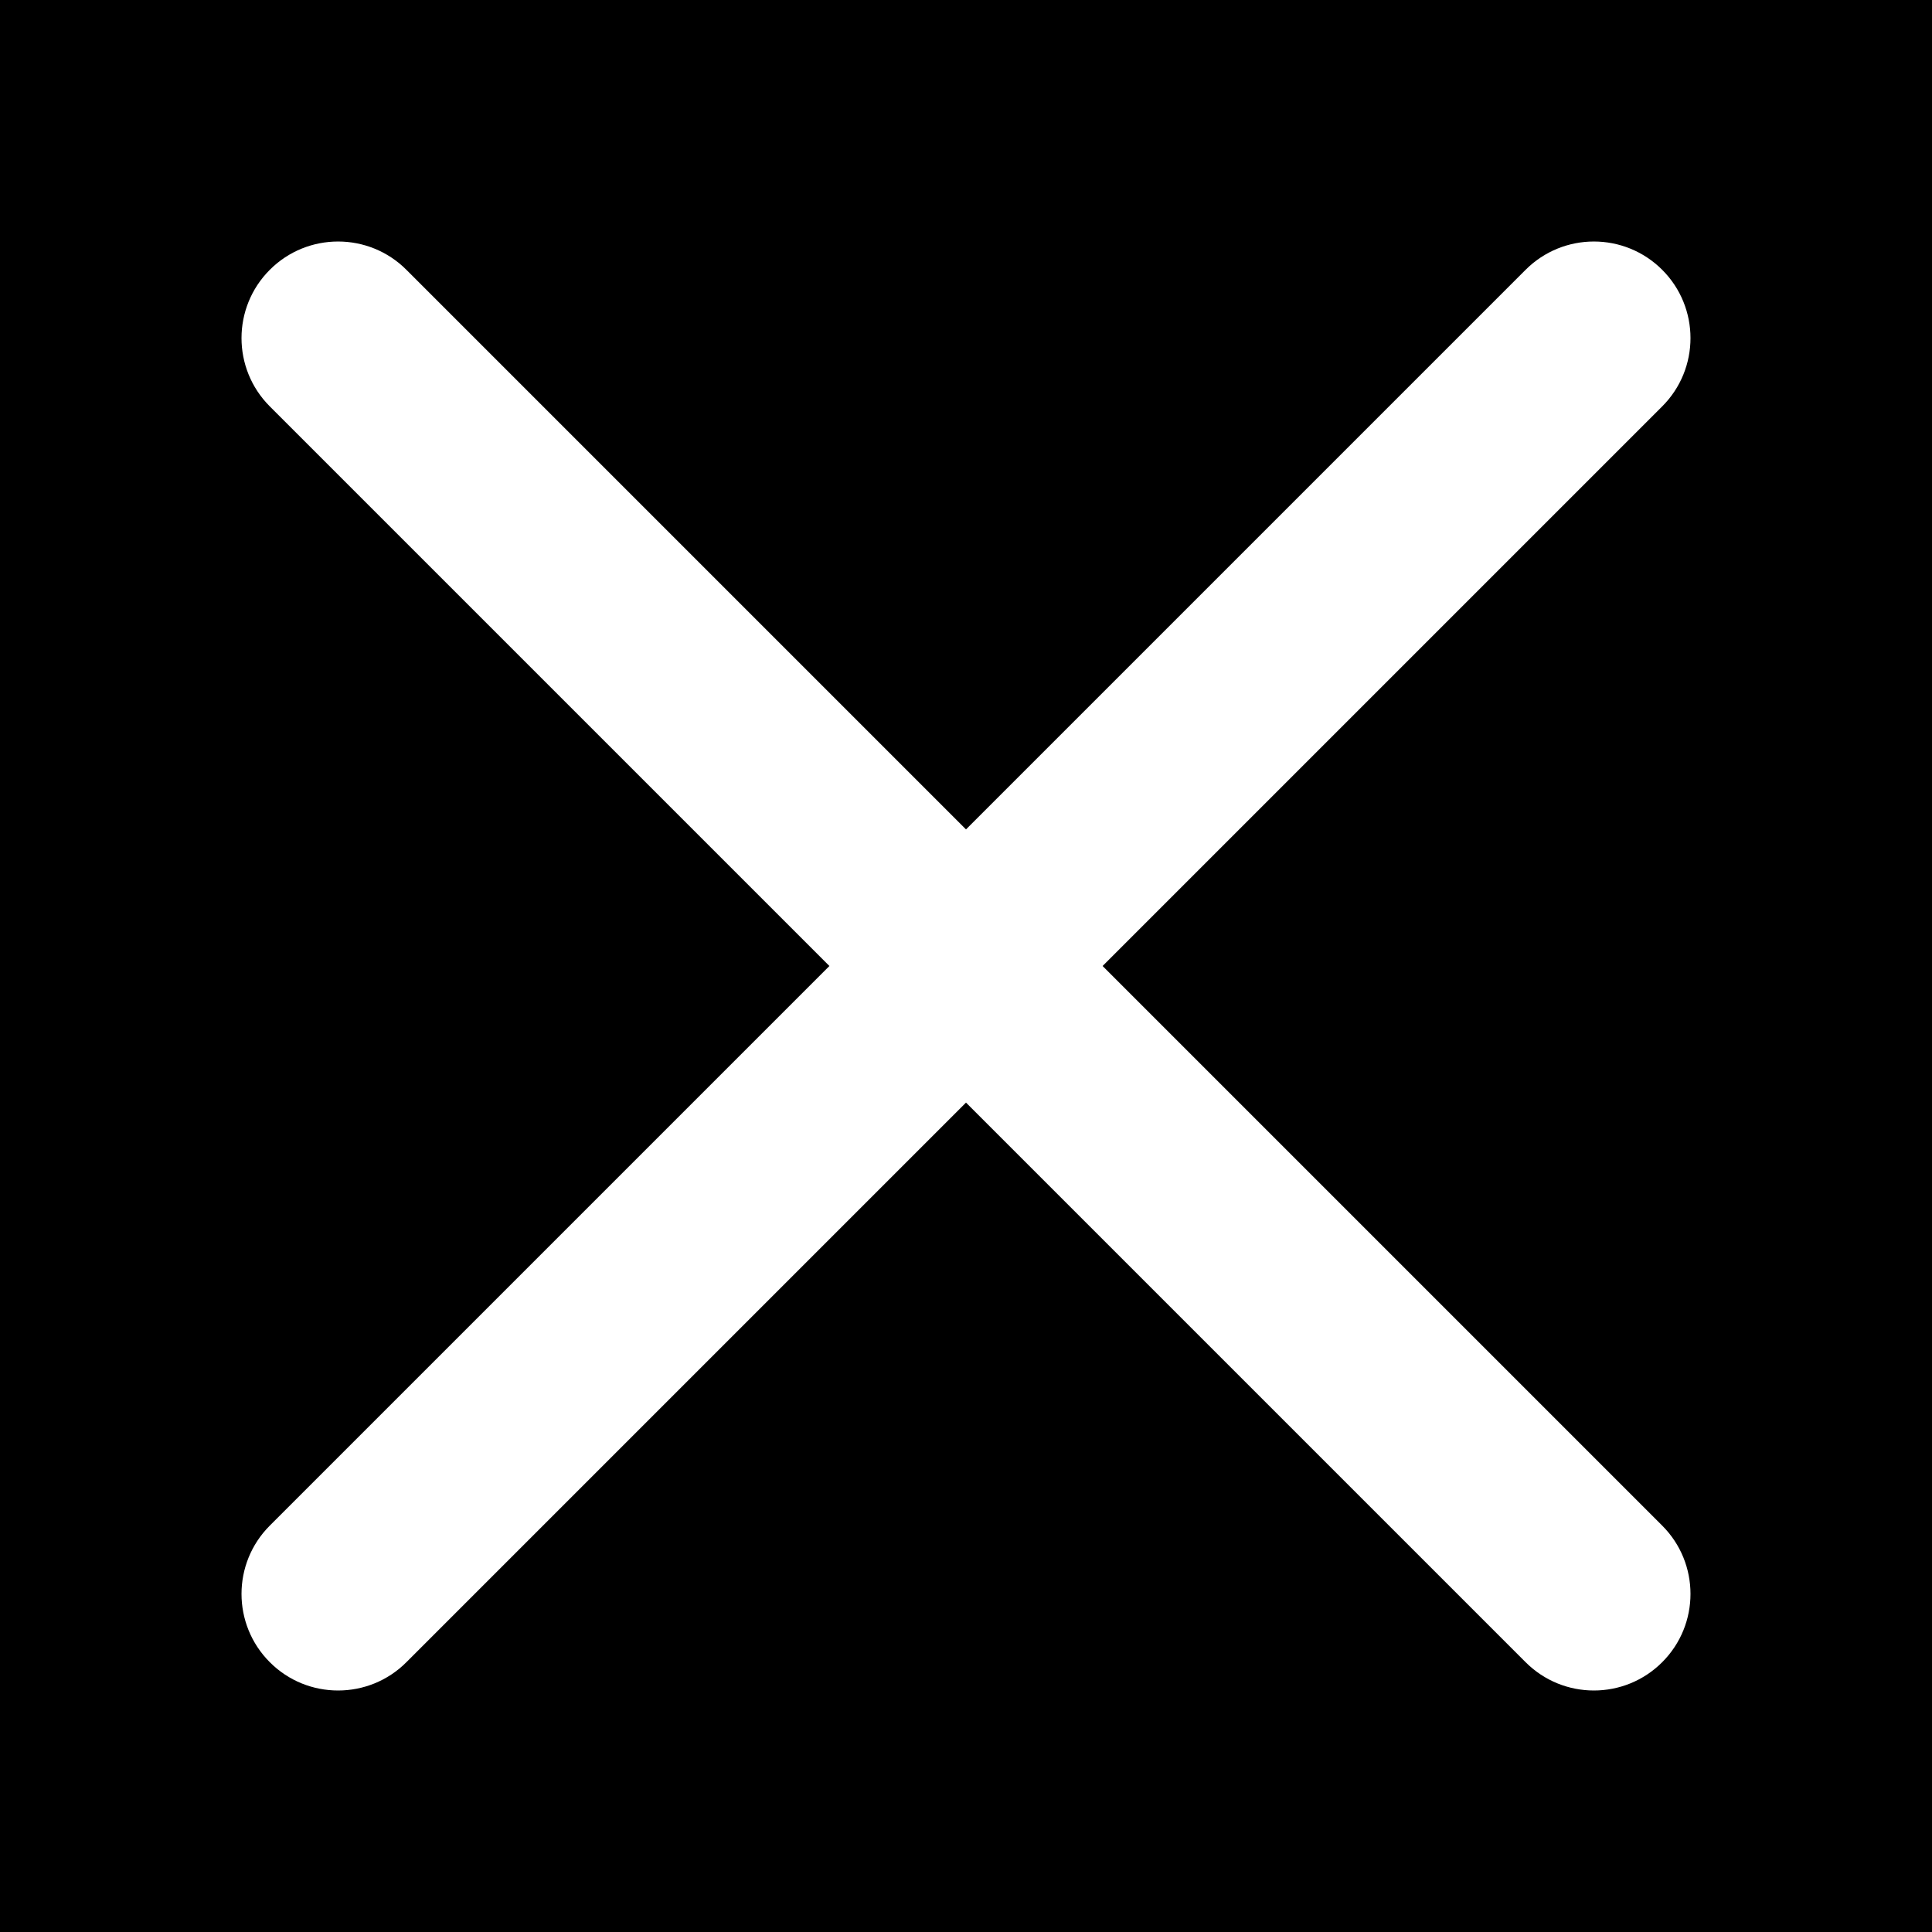
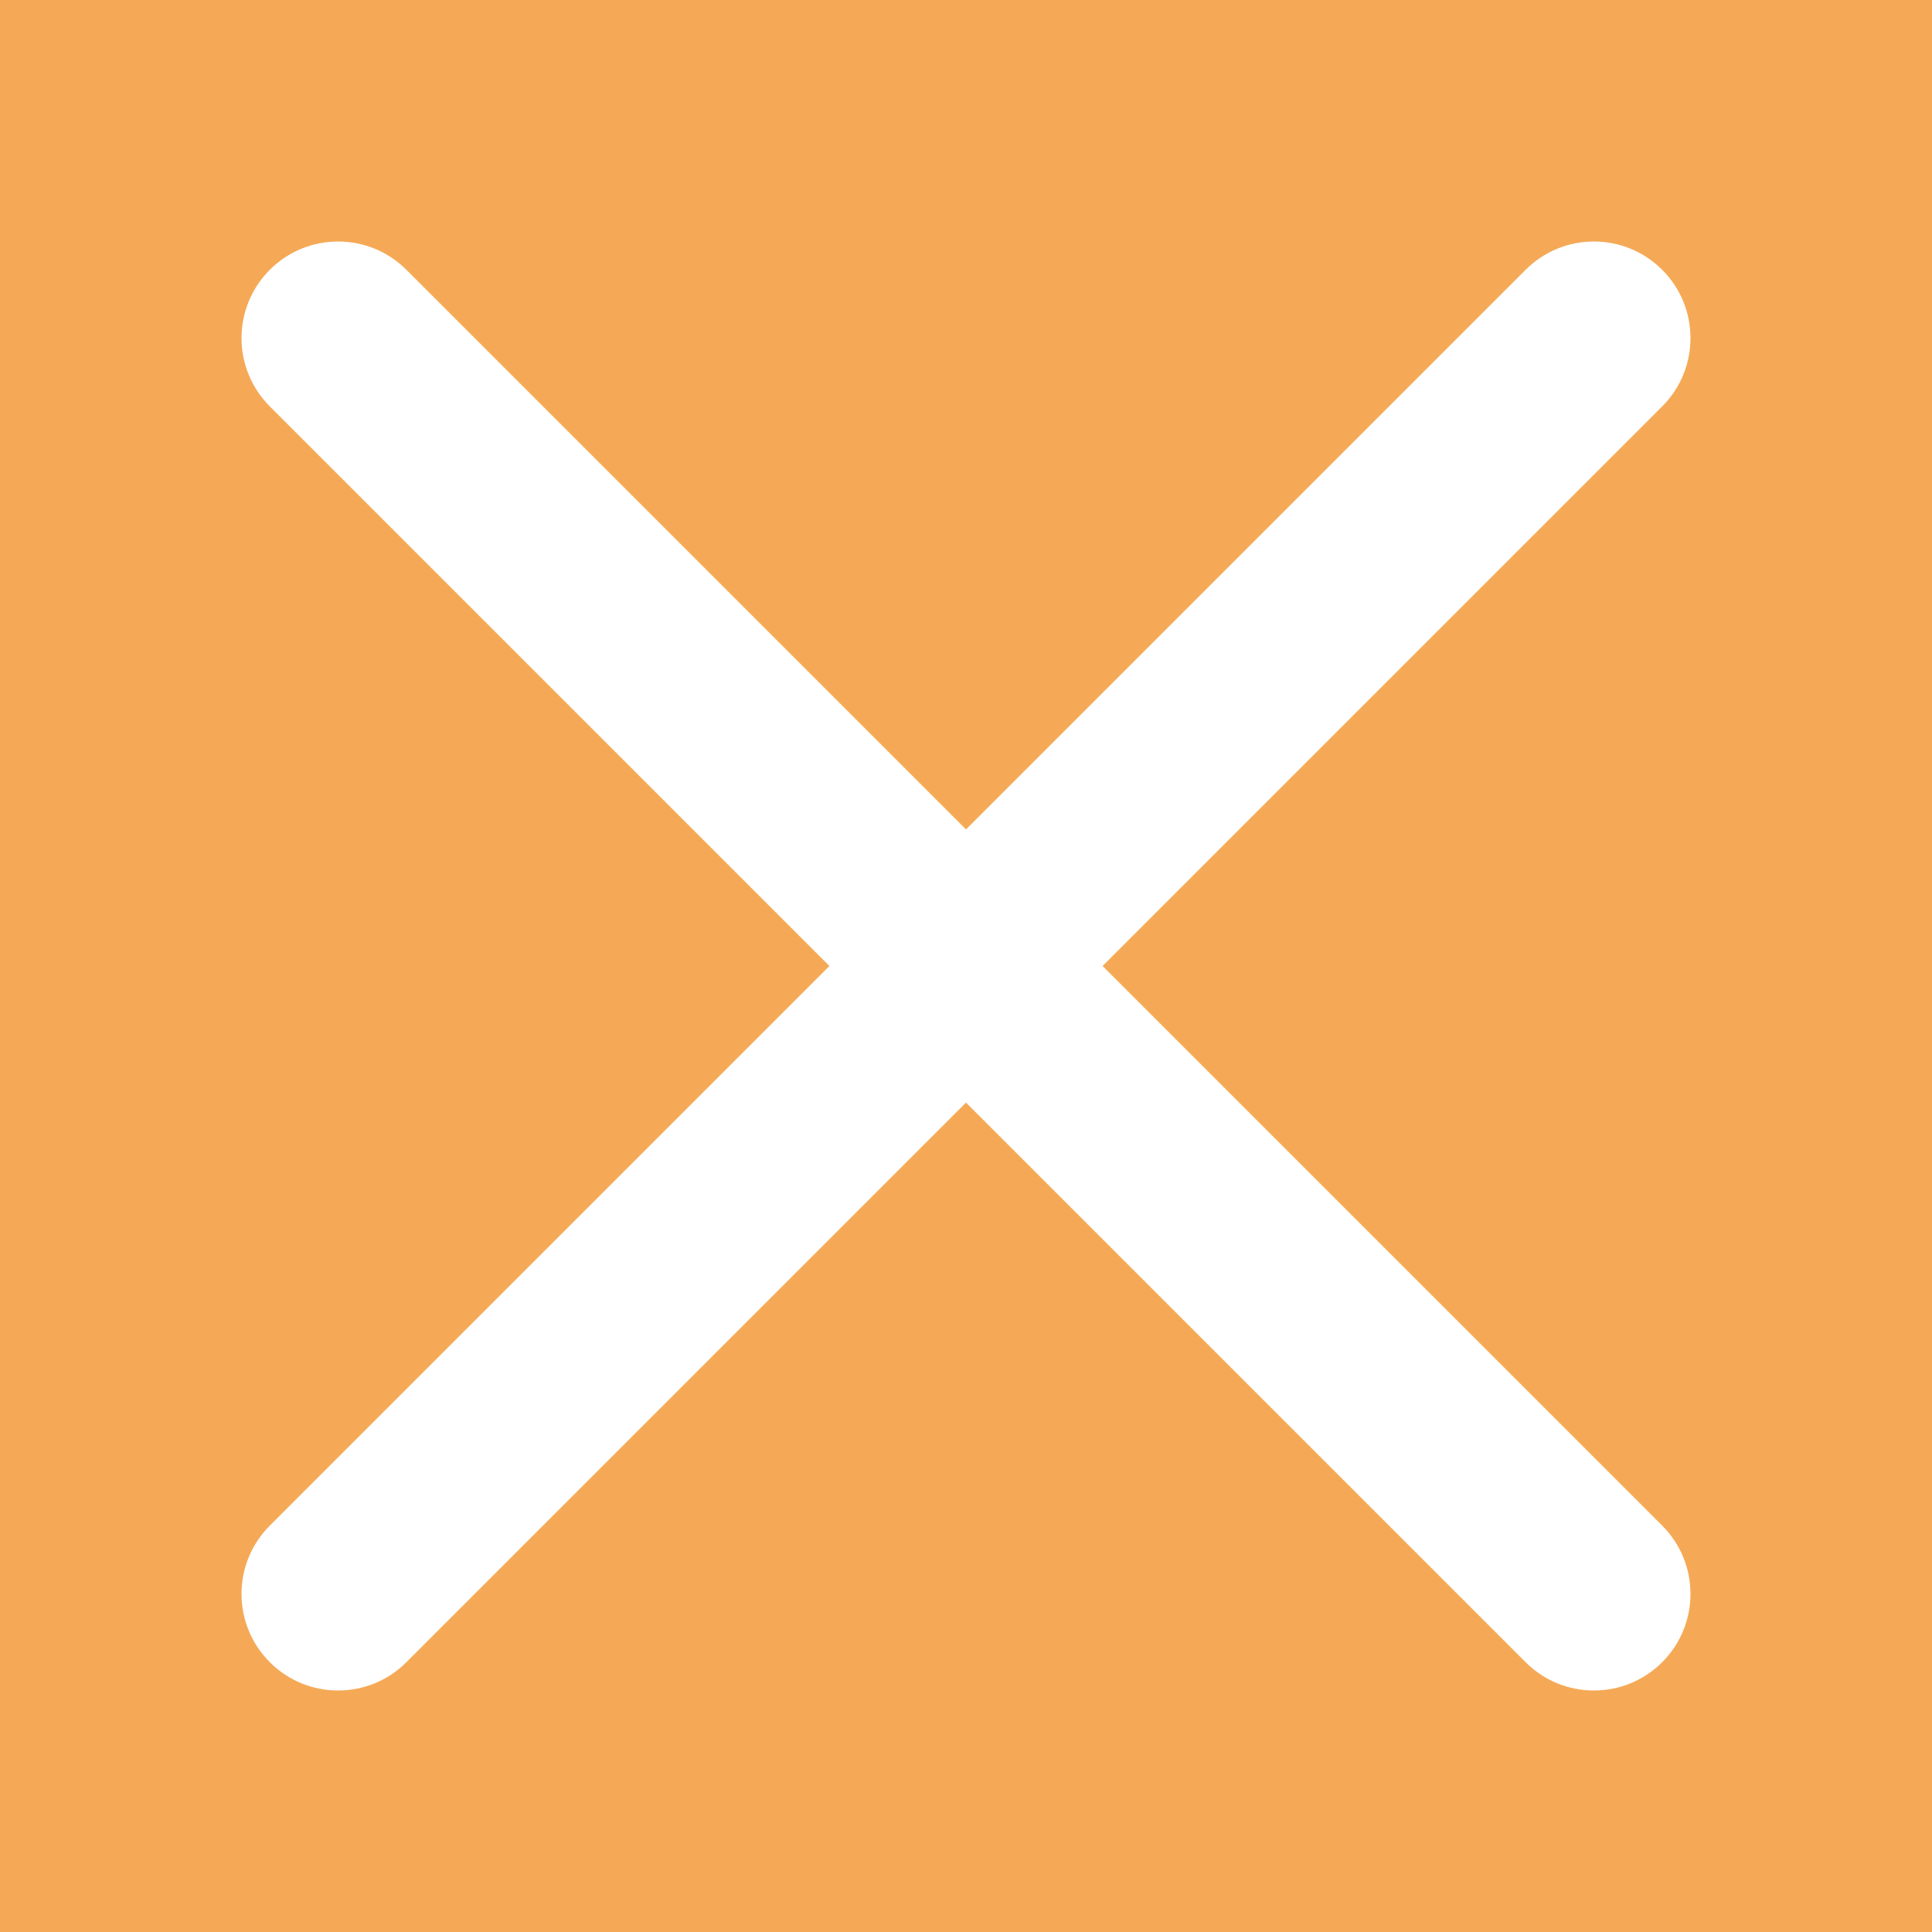
<svg xmlns="http://www.w3.org/2000/svg" version="1.1" id="Layer_1" x="0px" y="0px" width="40px" height="40px" viewBox="0 0 40 40" enable-background="new 0 0 40 40" xml:space="preserve">
-   <path d="M0,0v40h40V0H0z M34.414,31.586c0.781,0.781,0.781,2.047,0,2.828C34.023,34.805,33.512,35,33,35s-1.023-0.195-1.414-0.586  L20,22.828L8.414,34.414C8.024,34.805,7.512,35,7,35s-1.024-0.195-1.414-0.586c-0.781-0.781-0.781-2.047,0-2.828L17.172,20  L5.586,8.414c-0.781-0.781-0.781-2.047,0-2.828c0.78-0.781,2.048-0.781,2.828,0L20,17.172L31.586,5.586  c0.781-0.781,2.047-0.781,2.828,0c0.781,0.781,0.781,2.047,0,2.828L22.828,20L34.414,31.586z" />
+   <path style="fill: #F5A956;" d="M0,0v40h40V0H0z M34.414,31.586c0.781,0.781,0.781,2.047,0,2.828C34.023,34.805,33.512,35,33,35s-1.023-0.195-1.414-0.586  L20,22.828L8.414,34.414C8.024,34.805,7.512,35,7,35s-1.024-0.195-1.414-0.586c-0.781-0.781-0.781-2.047,0-2.828L17.172,20  L5.586,8.414c-0.781-0.781-0.781-2.047,0-2.828c0.78-0.781,2.048-0.781,2.828,0L20,17.172L31.586,5.586  c0.781-0.781,2.047-0.781,2.828,0c0.781,0.781,0.781,2.047,0,2.828L22.828,20L34.414,31.586z" />
</svg>
